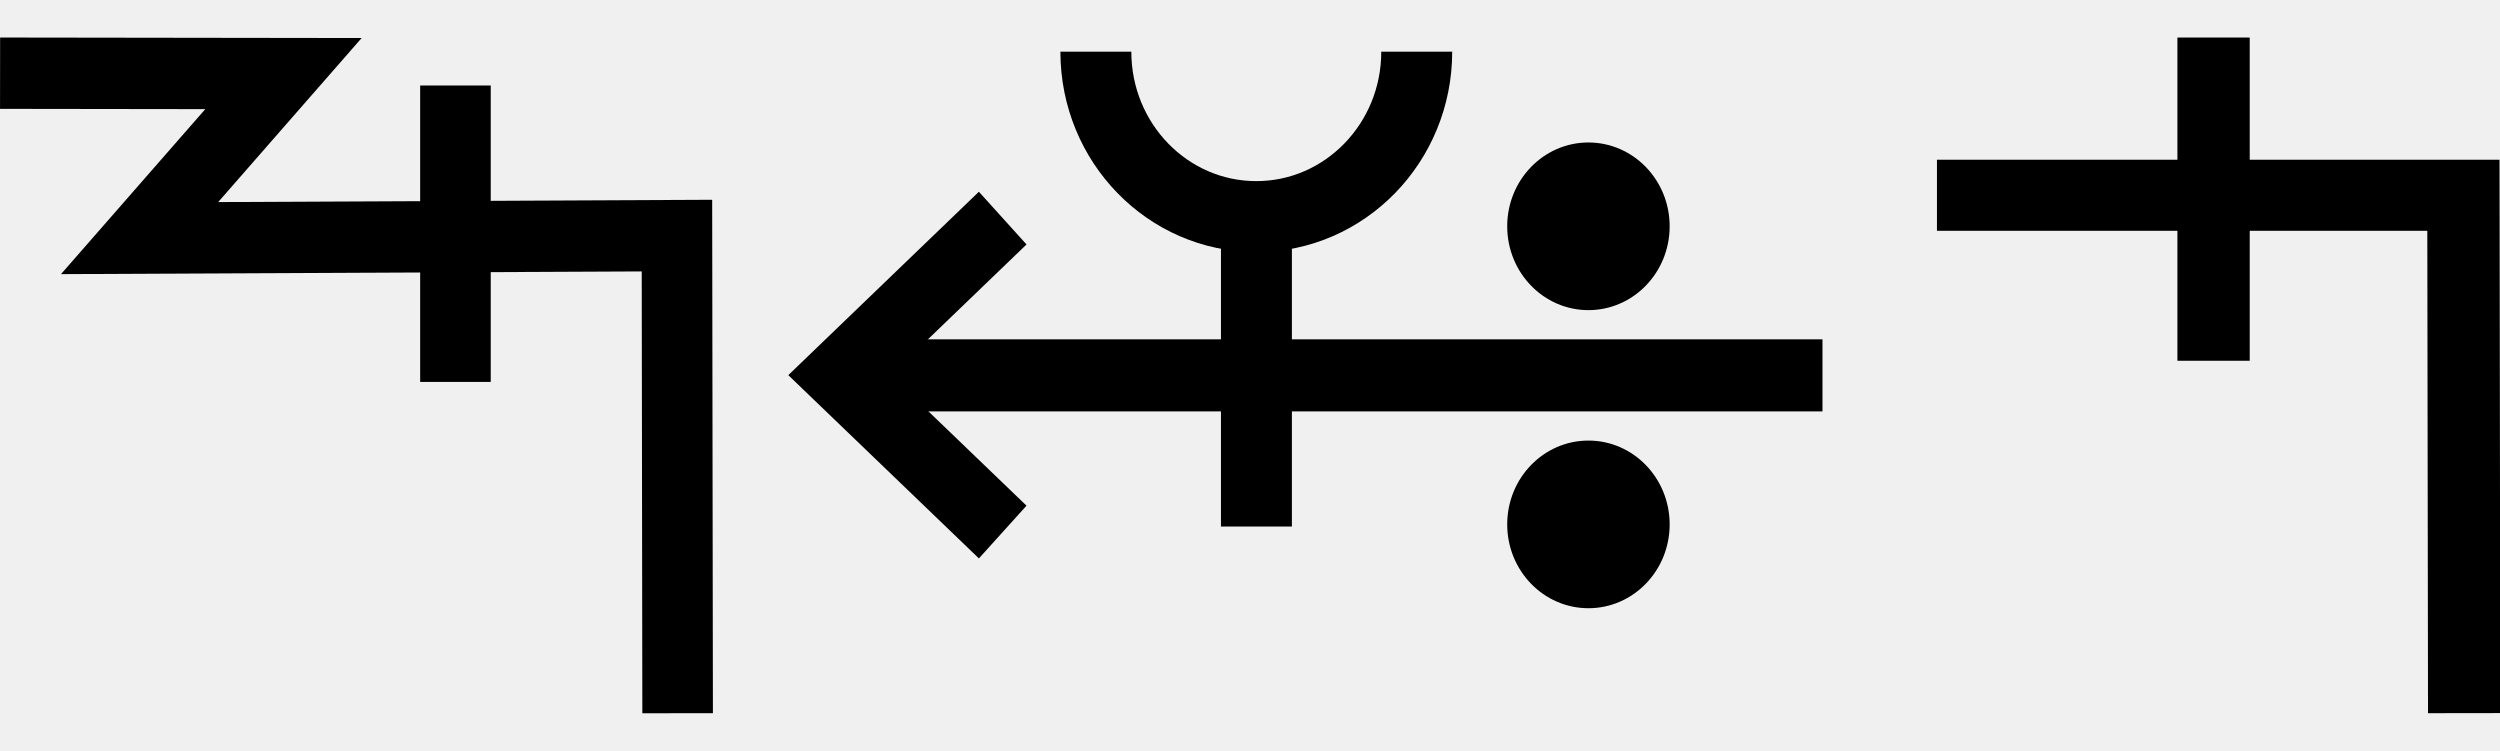
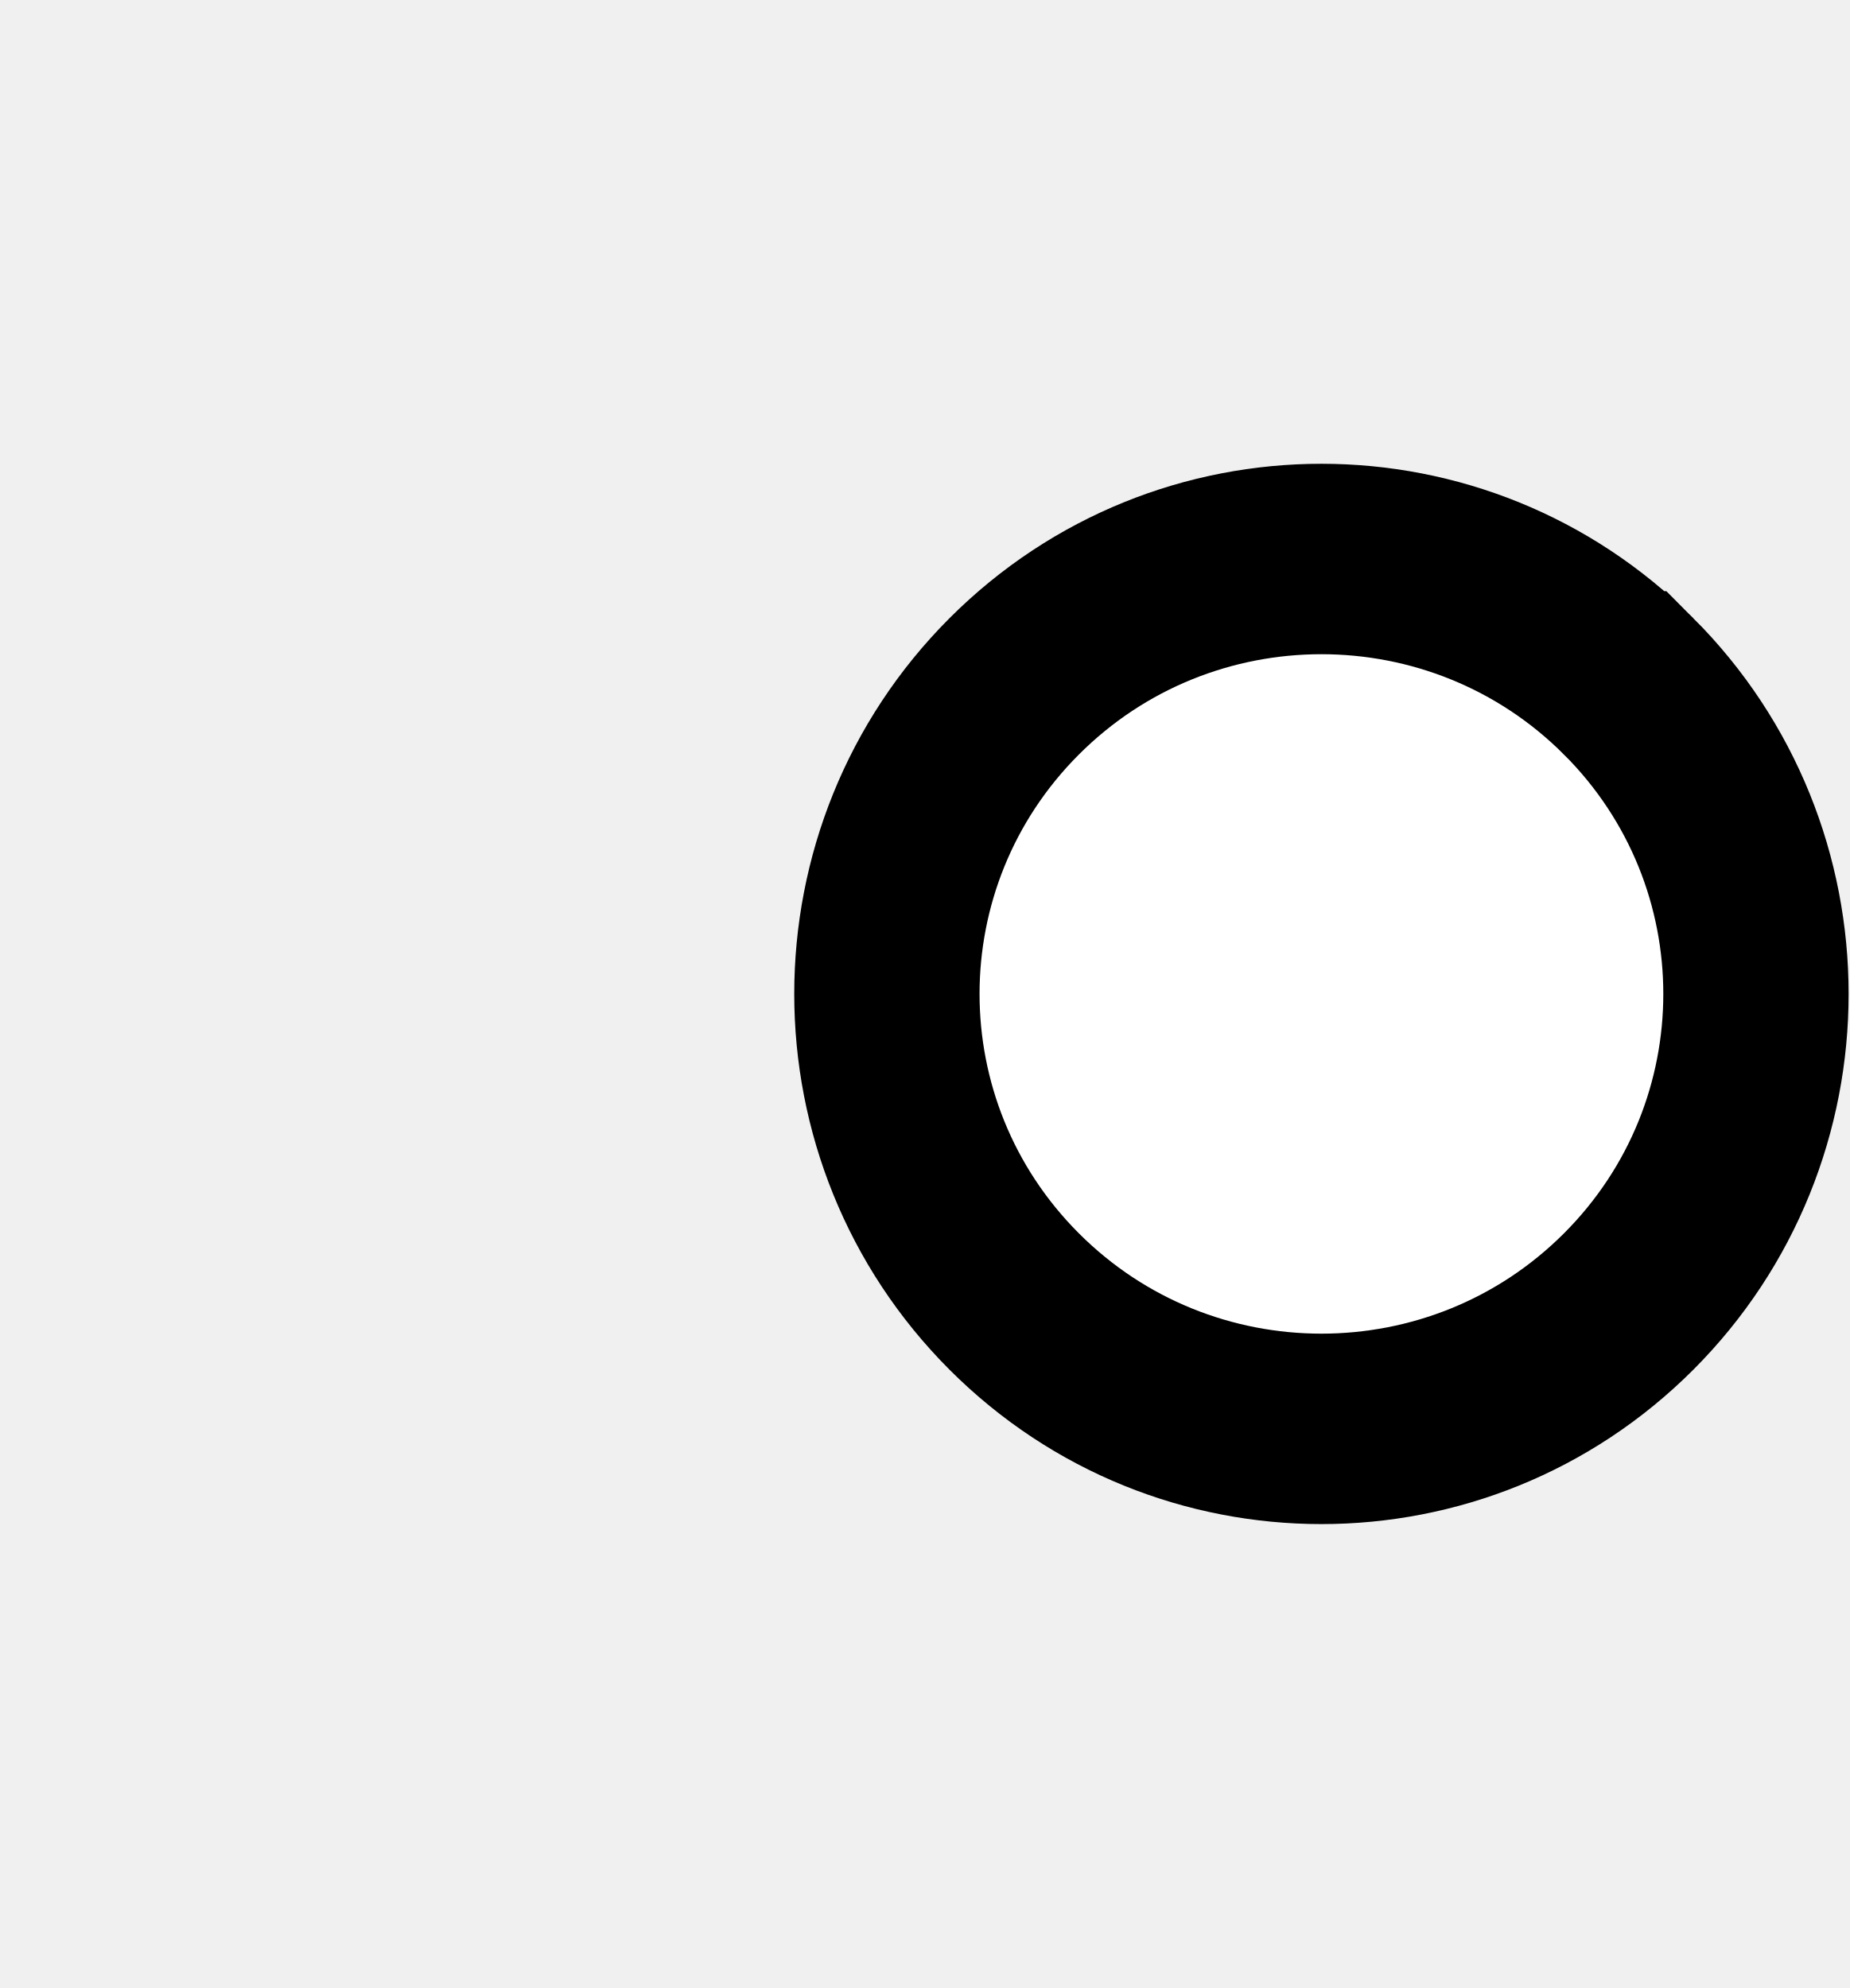
- <svg xmlns="http://www.w3.org/2000/svg" width="66.6" height="20" viewBox="0 0 66.6 20" version="1.1" id="svg3807">
+ <svg xmlns="http://www.w3.org/2000/svg" width="18.6" height="20" viewBox="0 0 18.6 20" version="1.1" id="svg3807">
  <g id="layer L1" transform="translate(0,10)">
    <g transform="translate(0,0)">
-       <g id="layer1" transform="translate(0,-291.7083)">
-         <g transform="matrix(1.172932,0,0,-0.9520283,-583.8196,-1486.07)" id="g10351" style="stroke-width:1.788;stroke-miterlimit:4;stroke-dasharray:none">
-           <g transform="matrix(0.9094024,0,0,1.120415,45.09442,226.1223)" id="g10351-0" style="stroke-width:1.789;stroke-miterlimit:4;stroke-dasharray:none">
-             <g id="g2601" transform="matrix(0.8925618,0,0,0.8925266,53.47671,-202.8362)" style="stroke-width:2.005">
-               <g transform="matrix(0.9161032,0,0,-0.9078513,101.9969,-4745.411)" id="g14246" style="stroke-width:2.177;stroke-miterlimit:4;stroke-dasharray:none">
-                 <g id="g2026" transform="matrix(0.9836948,0,0,1.003382,0.4820347,12.44281)" style="stroke-width:2.191">
-                   <g id="g10351-6-6" transform="matrix(1,0,0,-1,-52.6095,-5050.459)" style="stroke-width:2.191;stroke-miterlimit:4;stroke-dasharray:none">
-                     <path id="path4186-6-7-94-7-8-3-4-9-4-6-7-7-6-2-7-8" d="m 505.411,-1877.514 v 9.106" style="fill:none;fill-rule:evenodd;stroke:#000000;stroke-width:2.191;stroke-linecap:butt;stroke-linejoin:miter;stroke-miterlimit:4;stroke-dasharray:none;stroke-opacity:1" />
-                   </g>
-                   <path style="fill:none;fill-rule:evenodd;stroke:#000000;stroke-width:2.191;stroke-linecap:butt;stroke-linejoin:miter;stroke-miterlimit:4;stroke-dasharray:none;stroke-opacity:1" d="m 438.662,-3182.429 8.799,0.012 -4.467,5.054 16.685,-0.077 0.021,14.672" id="path4176-9-6-97-2" />
-                 </g>
-               </g>
-             </g>
-           </g>
-         </g>
-       </g>
+       <g />
    </g>
-     <g transform="translate(21,0)">
+     <g transform="translate(8,0)">
      <g id="layer1" transform="translate(0,-291.7083)">
        <g transform="matrix(1.172932,0,0,-0.9520283,-583.8196,-1486.07)" id="g10351" style="stroke-width:1.788;stroke-miterlimit:4;stroke-dasharray:none">
          <g transform="matrix(0.9094024,0,0,1.120415,45.09442,226.1223)" id="g10351-0" style="stroke-width:1.789;stroke-miterlimit:4;stroke-dasharray:none">
            <g id="g2601" transform="matrix(0.8925618,0,0,0.8925266,53.47671,-202.8362)" style="stroke-width:2.005">
              <g transform="matrix(0.9161032,0,0,-0.9078513,101.9969,-4745.411)" id="g14246" style="stroke-width:2.177;stroke-miterlimit:4;stroke-dasharray:none">
                <g transform="matrix(1.222974,0,0,1.234139,-146.3597,738.2648)" id="g14253">
                  <g transform="translate(-39.3611,1.9848)" id="g14264" style="stroke-width:1.772;stroke-miterlimit:4;stroke-dasharray:none">
                    <g id="g10359-10-8" transform="matrix(1,0,0,-1,-52.73343,-5050.882)" style="stroke-width:1.772;stroke-miterlimit:4;stroke-dasharray:none">
                      <g transform="matrix(1,0,0,-1,9.453375,-5051.509)" id="g14371">
                        <g id="g10364-8-3" transform="matrix(1,0,0,-1,-48.16121,-5051.049)" />
                        <g transform="translate(-27.1658,1.5491)" id="g14427">
                          <g id="g10367-880-7" transform="matrix(1,0,0,-1,-48.16121,-5051.049)" />
                          <g transform="translate(-45.4538,2.7243)" id="g14438">
                            <g id="g10370-7-5" transform="matrix(1,0,0,-1,-48.16121,-5051.049)" />
                            <g transform="translate(-30.4313,0.6037)" id="g14451">
                              <g id="g12601" style="stroke-width:2.605;stroke-miterlimit:4;stroke-dasharray:none" transform="matrix(0.6486516,0,0,0.7128036,230.9036,-908.8502)">
                                <g style="stroke-width:1.48;stroke-miterlimit:4;stroke-dasharray:none" transform="matrix(1.846011,0,0,-1.679871,592.5355,-3070.463)" id="g4509-93-8">
                                  <g id="g20055" transform="matrix(0.8002002,0,0,0.8223537,5.468814,10.95793)" style="stroke-width:1.824">
                                    <g id="g20314" transform="matrix(0.9998634,0,0,-1,0.00611664,131.9087)" style="stroke-width:1.824">
                                      <g id="g22529" transform="matrix(-1,0,0,1,94.44605,-1.6809064e-6)">
                                        <g id="g22811" transform="matrix(1,0,0,-1,0,132.1269)">
-                                           <g id="g1305">
-                                             <g id="g2215" transform="translate(-4.2196546e-7,9.52066)">
-                                               <g id="layer1-6-3-56-3-8-9" transform="matrix(-0.7177191,0,0,-0.698289,-398.6905,-82.09261)" style="stroke-width:3.789;stroke-miterlimit:4;stroke-dasharray:none">
-                                                 <g transform="matrix(5.820712,0,0,5.820712,-711.3569,-666.8932)" id="g5414-3-0-2-5-3-2" style="stroke-width:3.789">
-                                                   <g transform="matrix(0.2597607,0,0,0.2597607,12.18558,38.7607)" id="g4442-6-1-3-9-93-5-0" style="stroke-width:3.789">
-                                                     <g transform="rotate(180,65.80256,172.9668)" id="g4446-6-9-0-0-1-4-6-2" style="stroke-width:3.789">
-                                                       <g transform="translate(-1.010153,-6.12405)" id="g4404-1-2-4-9-2-1-5-3" style="stroke-width:3.789">
-                                                         <g id="g2346" transform="translate(-4.876876,-21.22961)">
-                                                           <g id="g9900-0-2-1-1-5-0-1-90" transform="matrix(-0.5723425,0,0,-0.5907145,510.7113,-1657.894)" style="stroke-width:2.931;stroke-miterlimit:4;stroke-dasharray:none">
-                                                             <g id="g9907-1-4-0-2-0-3-4-7" transform="translate(354.9676,224.1529)" style="stroke-width:2.931;stroke-miterlimit:4;stroke-dasharray:none">
-                                                               <path transform="matrix(-1,0,0,1,483.4211,17.5)" id="path4186-6-7-9-5-81-3-1-0-4-3-4-9-0-3-6" d="m 134.984,-3408.389 h 40.174" style="fill:none;fill-rule:evenodd;stroke:#000000;stroke-width:2.931;stroke-linecap:butt;stroke-linejoin:miter;stroke-miterlimit:4;stroke-dasharray:none;stroke-opacity:1" />
-                                                               <path transform="matrix(-1,0,0,1,483.4211,17.5)" id="path4186-6-7-9-2-6-2-1-1-25-5-0-7-9-3-7-6" d="m 169.392,-3402.017 6.849,-6.381 -6.849,-6.386" style="fill:none;fill-rule:evenodd;stroke:#000000;stroke-width:2.931;stroke-linecap:butt;stroke-linejoin:miter;stroke-miterlimit:4;stroke-dasharray:none;stroke-opacity:1" />
-                                                               <g id="g9894-1-9-0-8-8-3-2-8" transform="translate(-3.415626,-17.19303)" style="stroke-width:2.931;stroke-miterlimit:4;stroke-dasharray:none">
-                                                                 <circle r="3.409" cy="-3379.757" cx="342.029" id="path3355-3-8-24-5-2-6-9-5-3-0-0-1-0-6-3-3-3-4-3-1-7-3-8-9-3-4-6-6-5-2-2-9-1-4-6-0-7-7-77" style="fill:#000000;fill-opacity:1;fill-rule:evenodd;stroke:none;stroke-width:2.931;stroke-linecap:butt;stroke-linejoin:miter;stroke-miterlimit:4;stroke-dasharray:none;stroke-opacity:1" />
-                                                                 <circle r="3.409" cy="-3367.635" cx="342.029" id="path3355-3-8-9-3-1-1-1-5-5-4-2-3-8-4-5-1-2-1-9-6-2-0-9-8-5-3-9-0-79-0-6-19-7-2-5-3-2-9-3-6" style="fill:#000000;fill-opacity:1;fill-rule:evenodd;stroke:none;stroke-width:2.931;stroke-linecap:butt;stroke-linejoin:miter;stroke-miterlimit:4;stroke-dasharray:none;stroke-opacity:1" />
-                                                               </g>
-                                                             </g>
-                                                           </g>
-                                                           <path style="fill:none;fill-rule:evenodd;stroke:#000000;stroke-width:1.704;stroke-linecap:butt;stroke-linejoin:miter;stroke-miterlimit:4;stroke-dasharray:none;stroke-opacity:1" d="m 125.578,220.518 c 0,-2.188 -1.725,-3.961 -3.854,-3.961 -2.128,0 -3.854,1.774 -3.854,3.961" id="path3355-7-7-8-27" />
-                                                           <path style="fill:none;fill-rule:evenodd;stroke:#000000;stroke-width:1.704;stroke-linecap:butt;stroke-linejoin:miter;stroke-miterlimit:4;stroke-dasharray:none;stroke-opacity:1" d="m 121.721,209.112 v 7.261" id="path4186-6-7-5-4-9-2" />
-                                                         </g>
-                                                       </g>
-                                                     </g>
-                                                   </g>
-                                                 </g>
-                                               </g>
-                                             </g>
-                                           </g>
+                                           <path style="fill:#ffffff;fill-opacity:1;fill-rule:evenodd;stroke:#000000;stroke-width:1.824;stroke-linecap:butt;stroke-linejoin:miter;stroke-miterlimit:4;stroke-dasharray:none;stroke-opacity:1" d="m 47.844,69.01 a 4.277,4.166 0 0 1 1.25e-4,-5.892 4.277,4.166 0 0 1 6.048,0 4.277,4.166 0 0 1 1.24e-4,5.892 4.277,4.166 0 0 1 -6.048,0 z" id="path3355-32-59-4-94-6-5-9-6-1-3" />
                                        </g>
                                      </g>
                                    </g>
                                  </g>
                                </g>
                              </g>
                            </g>
                          </g>
                        </g>
                      </g>
                    </g>
                  </g>
                </g>
              </g>
            </g>
          </g>
        </g>
      </g>
    </g>
-     <g transform="translate(51.6,0)">
-       <g transform="translate(0,0)">
-         <g id="layer1" transform="translate(0,-291.7083)">
-           <g transform="matrix(1.172932,0,0,-0.9520283,-583.8196,-1486.07)" id="g10351" style="stroke-width:1.788;stroke-miterlimit:4;stroke-dasharray:none">
-             <g transform="matrix(0.9094024,0,0,1.120415,45.09442,226.1223)" id="g10351-0" style="stroke-width:1.789;stroke-miterlimit:4;stroke-dasharray:none">
-               <g id="g2601" transform="matrix(0.8925618,0,0,0.8925266,53.47671,-202.8362)" style="stroke-width:2.005">
-                 <g id="g3084" transform="matrix(1.011122,0,0,0.9932151,-7.370096,-3.208633)" style="stroke-width:2.001">
-                   <path style="fill:none;fill-rule:evenodd;stroke:#000000;stroke-width:2.001;stroke-linecap:butt;stroke-linejoin:miter;stroke-miterlimit:4;stroke-dasharray:none;stroke-opacity:1" d="m 514.148,-1885.254 -0.021,14.59 h -14.569" id="path4186-6-7-94-7-8-3-4-9-4-6-1-9-0" />
-                   <path style="fill:none;fill-rule:evenodd;stroke:#000000;stroke-width:2.001;stroke-linecap:butt;stroke-linejoin:miter;stroke-miterlimit:4;stroke-dasharray:none;stroke-opacity:1" d="m 507.213,-1875.326 v 9.106" id="path4186-6-7-94-7-8-3-4-9-4-6-7-7-6-2" />
-                 </g>
-               </g>
-             </g>
-           </g>
-         </g>
-       </g>
-     </g>
  </g>
</svg>
